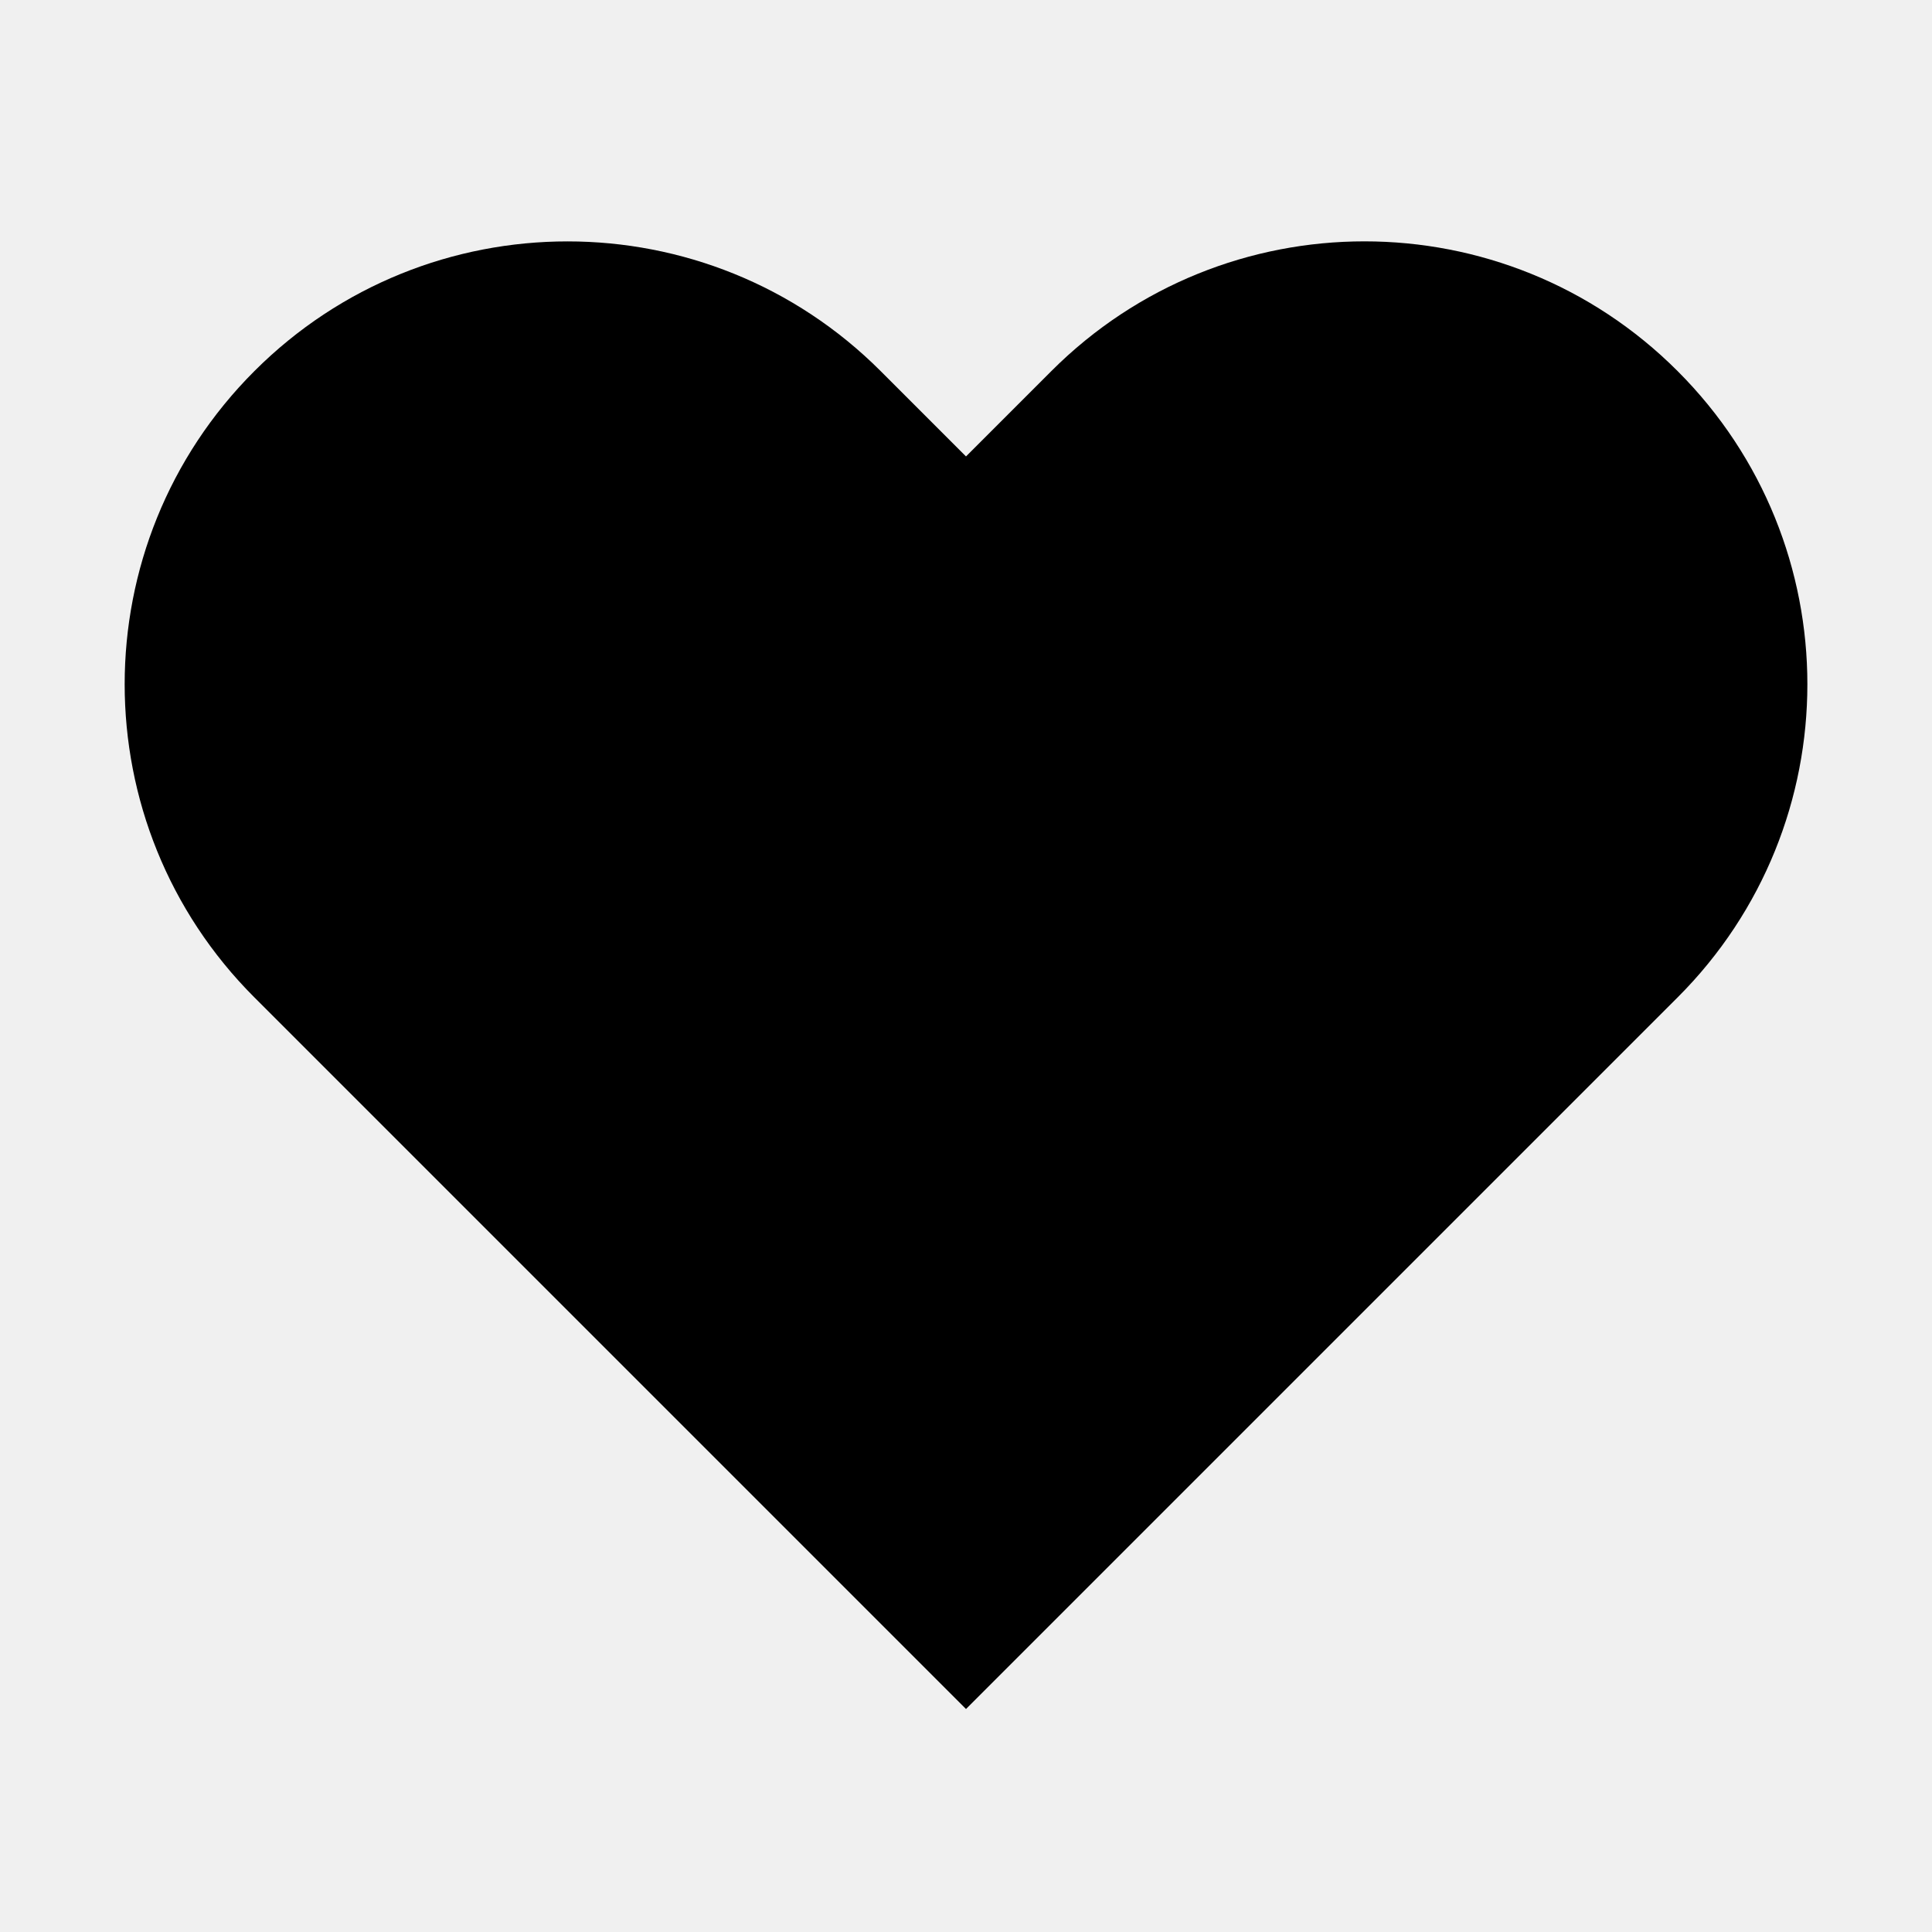
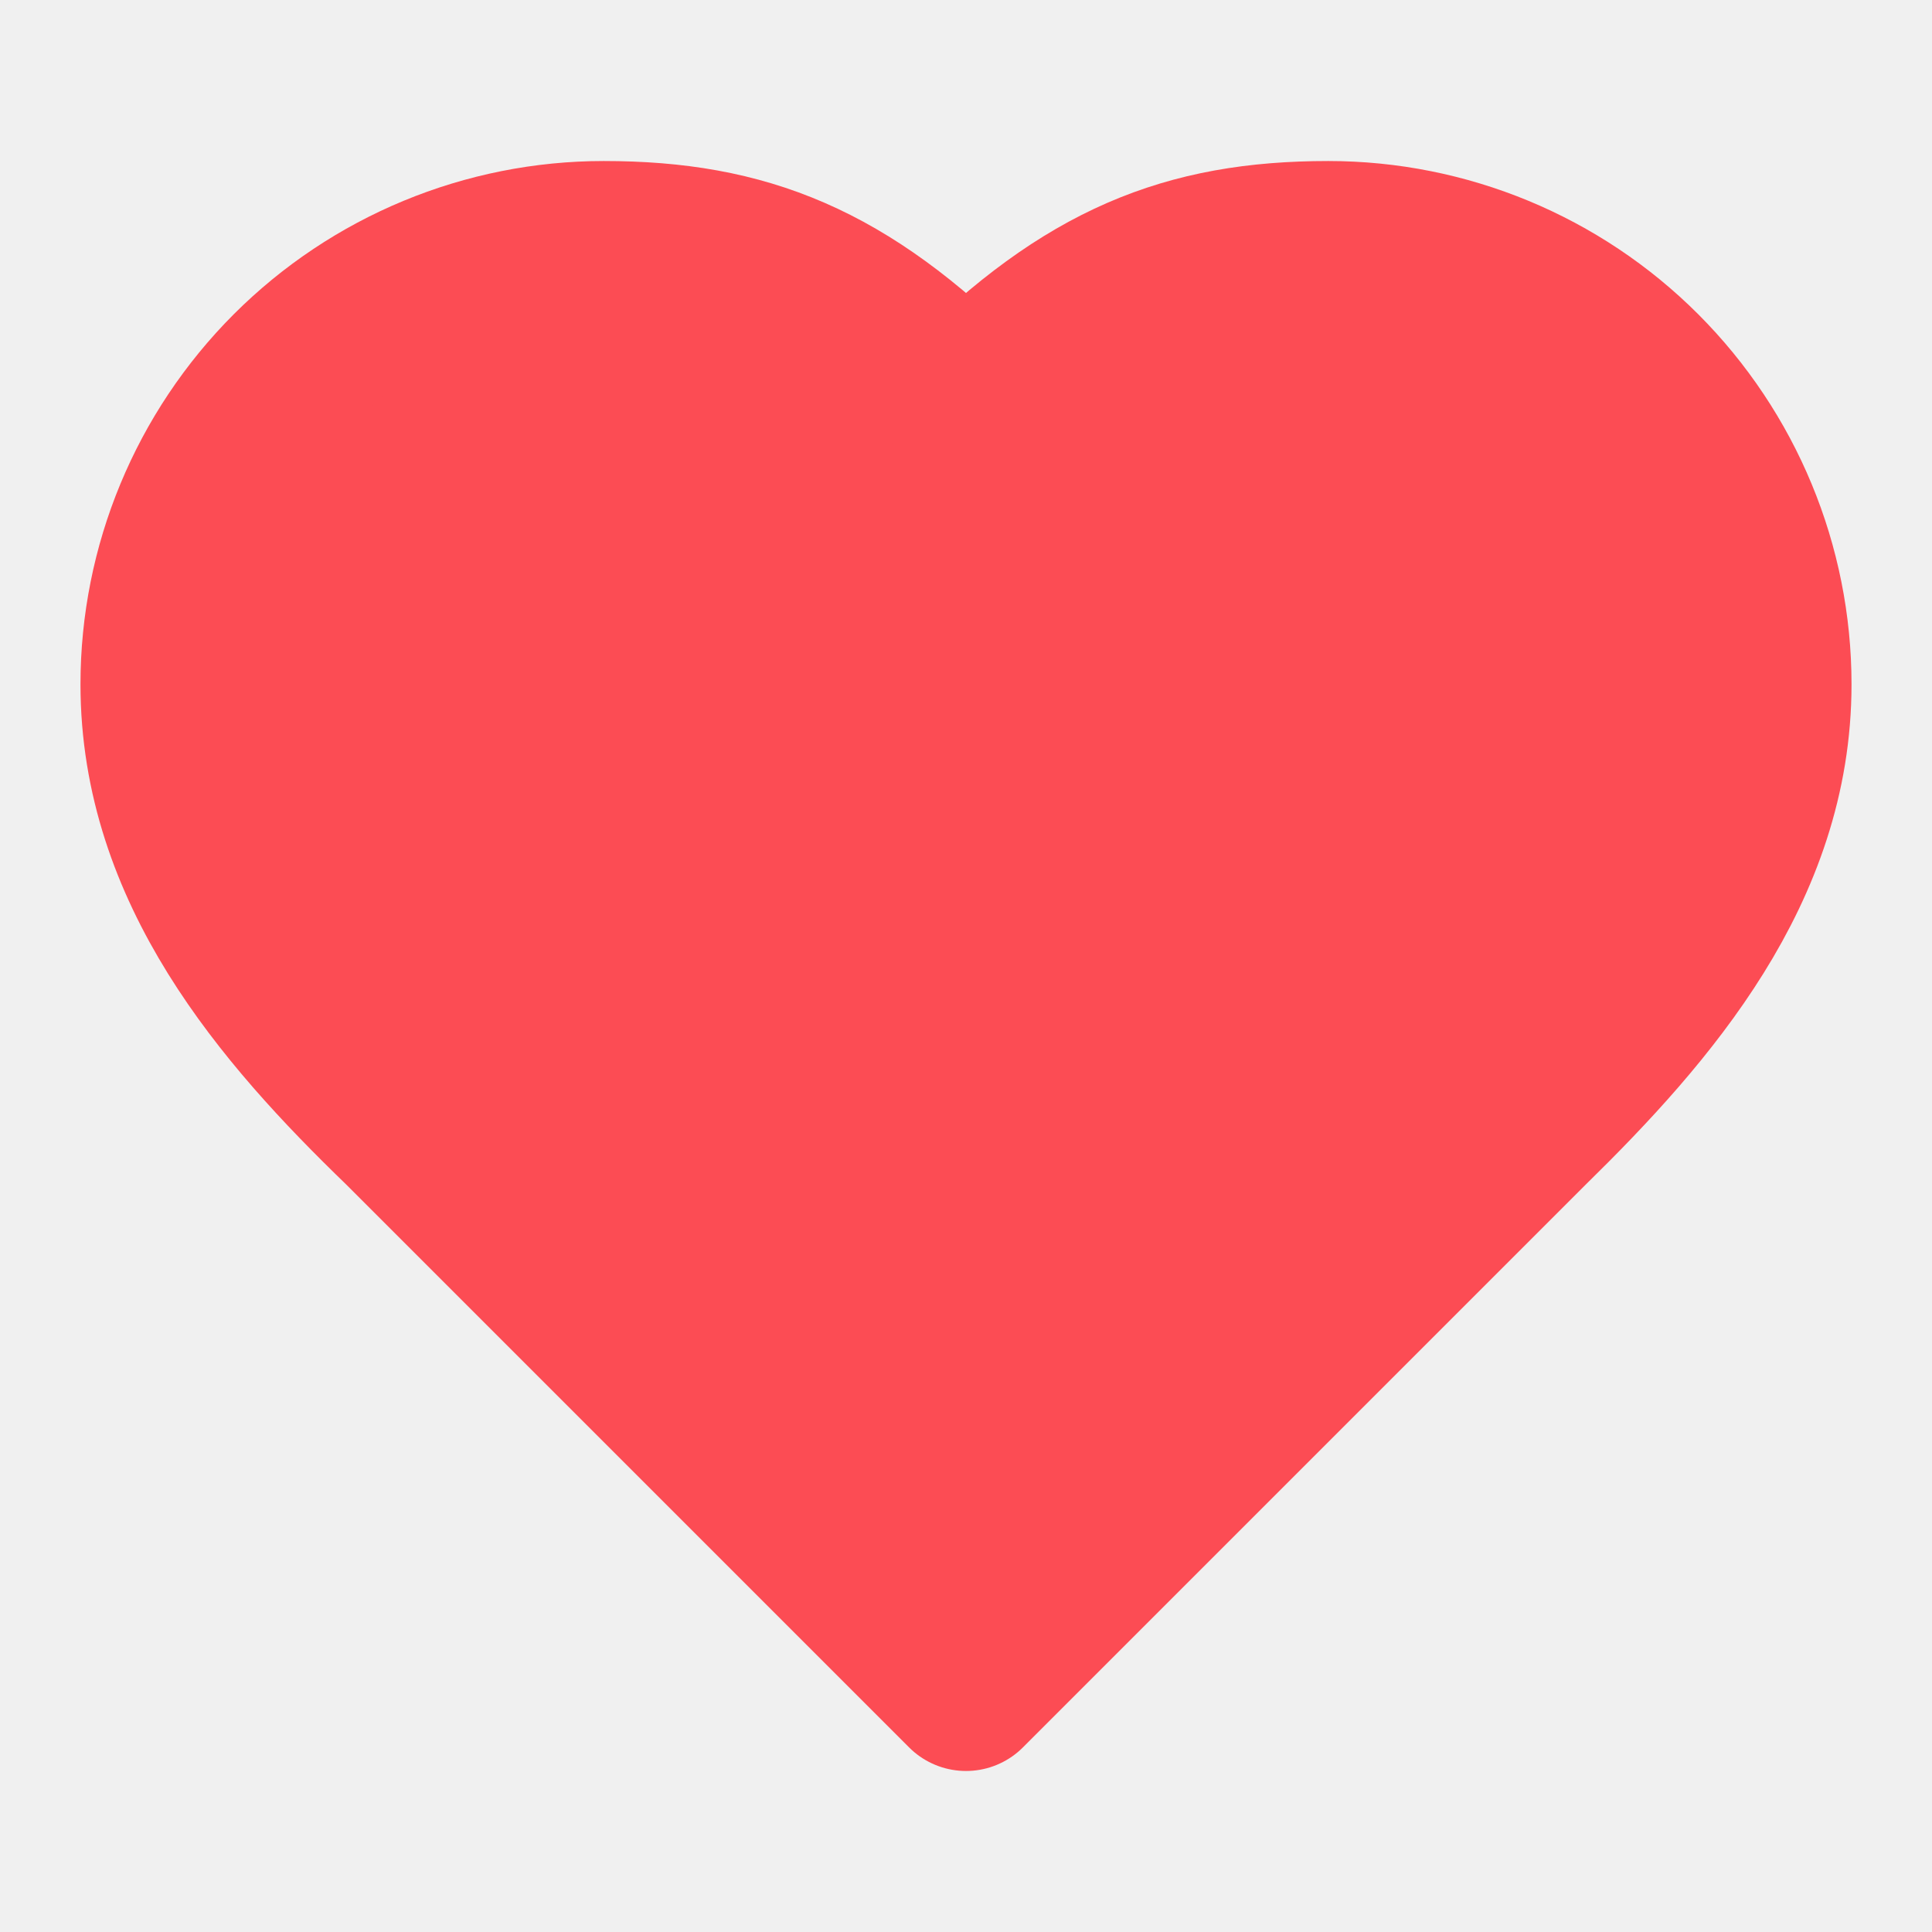
- <svg xmlns="http://www.w3.org/2000/svg" viewBox="0 0 24 24" fill="currentColor">
-   <path d="M20.84 4.61a5.5 5.5 0 0 0-7.78 0L12 5.67l-1.06-1.06a5.5 5.5 0 0 0-7.78 7.78l1.06 1.06L12 21.23l7.78-7.78 1.06-1.06a5.5 5.5 0 0 0 0-7.78z" />
+ <svg xmlns="http://www.w3.org/2000/svg" width="16" height="16" viewBox="0 0 16 16" fill="none">
+   <g clip-path="url(#clip0_6_108)">
+     <path d="M12.667 9.333C13.66 8.36 14.667 7.193 14.667 5.667C14.667 4.694 14.28 3.762 13.593 3.074C12.905 2.386 11.973 2 11 2C9.827 2 9 2.333 8 3.333C7 2.333 6.173 2 5 2C4.028 2 3.095 2.386 2.407 3.074C1.72 3.762 1.333 4.694 1.333 5.667C1.333 7.2 2.333 8.367 3.333 9.333L8 14L12.667 9.333Z" fill="#FC4C54" stroke="#FC4C54" stroke-width="1.333" stroke-linecap="round" stroke-linejoin="round" />
+   </g>
+   <defs>
+     <clipPath id="clip0_6_108">
+       <rect width="16" height="16" fill="white" />
+     </clipPath>
+   </defs>
</svg>
